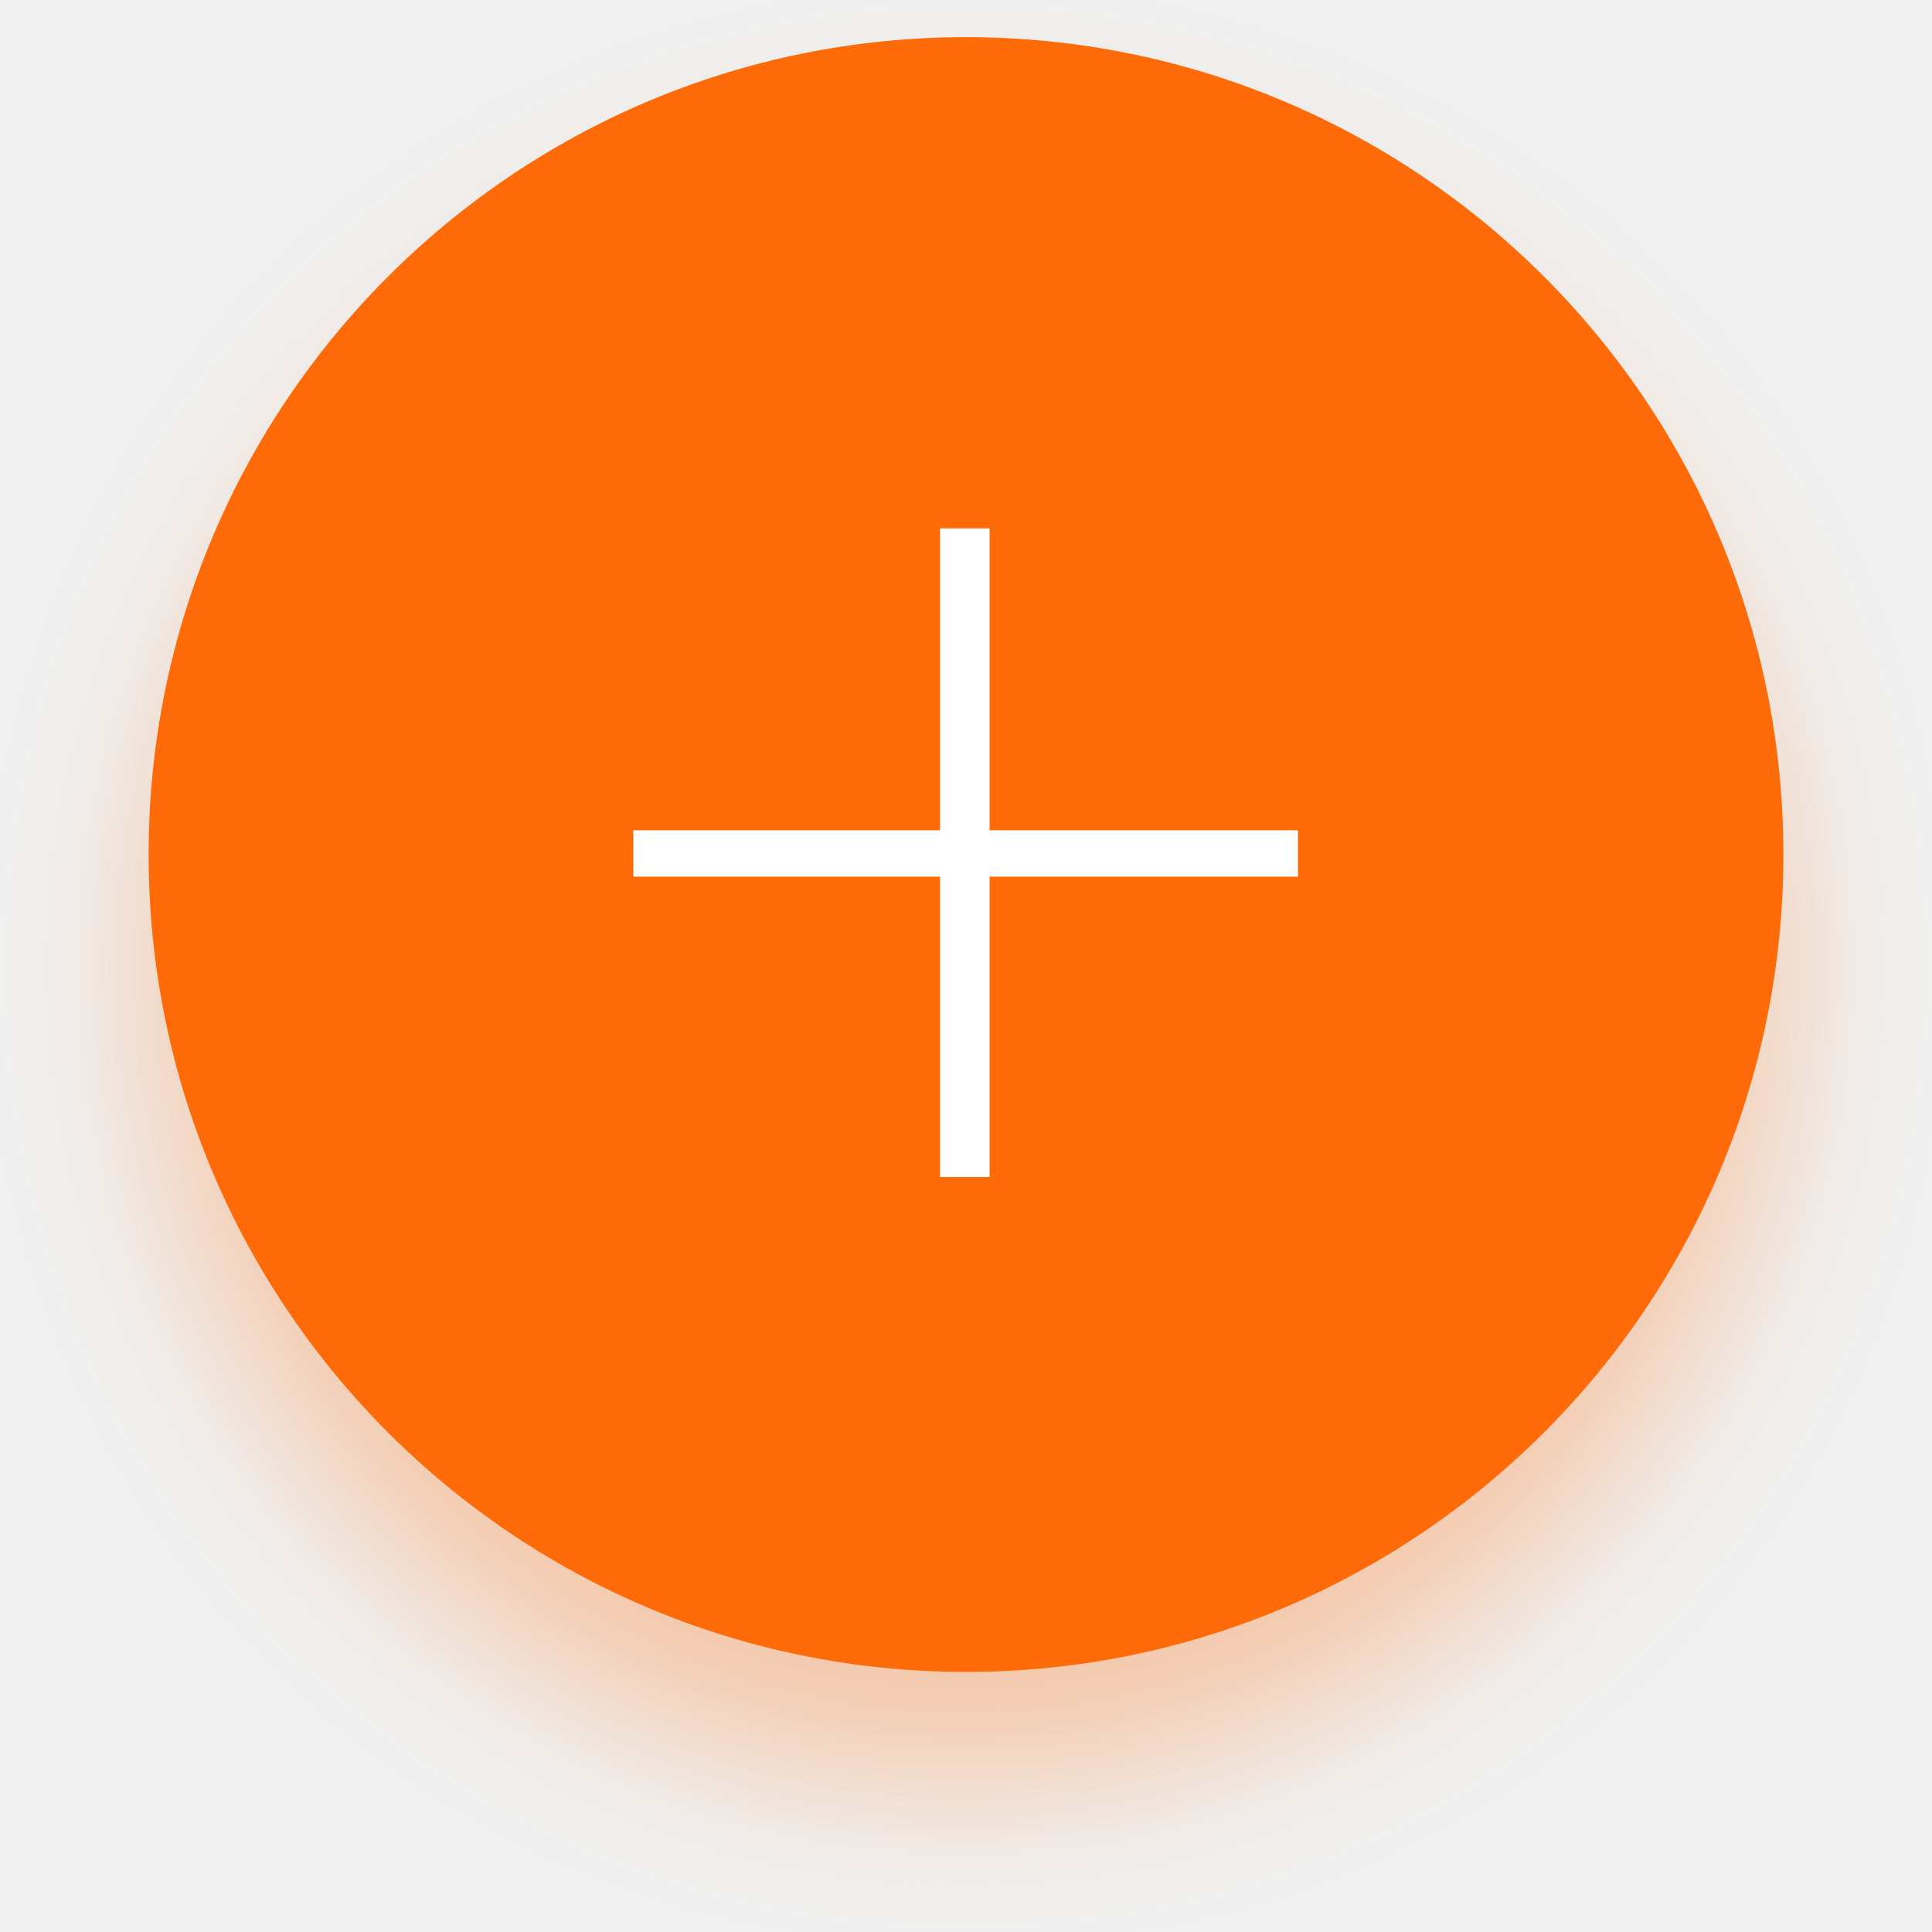
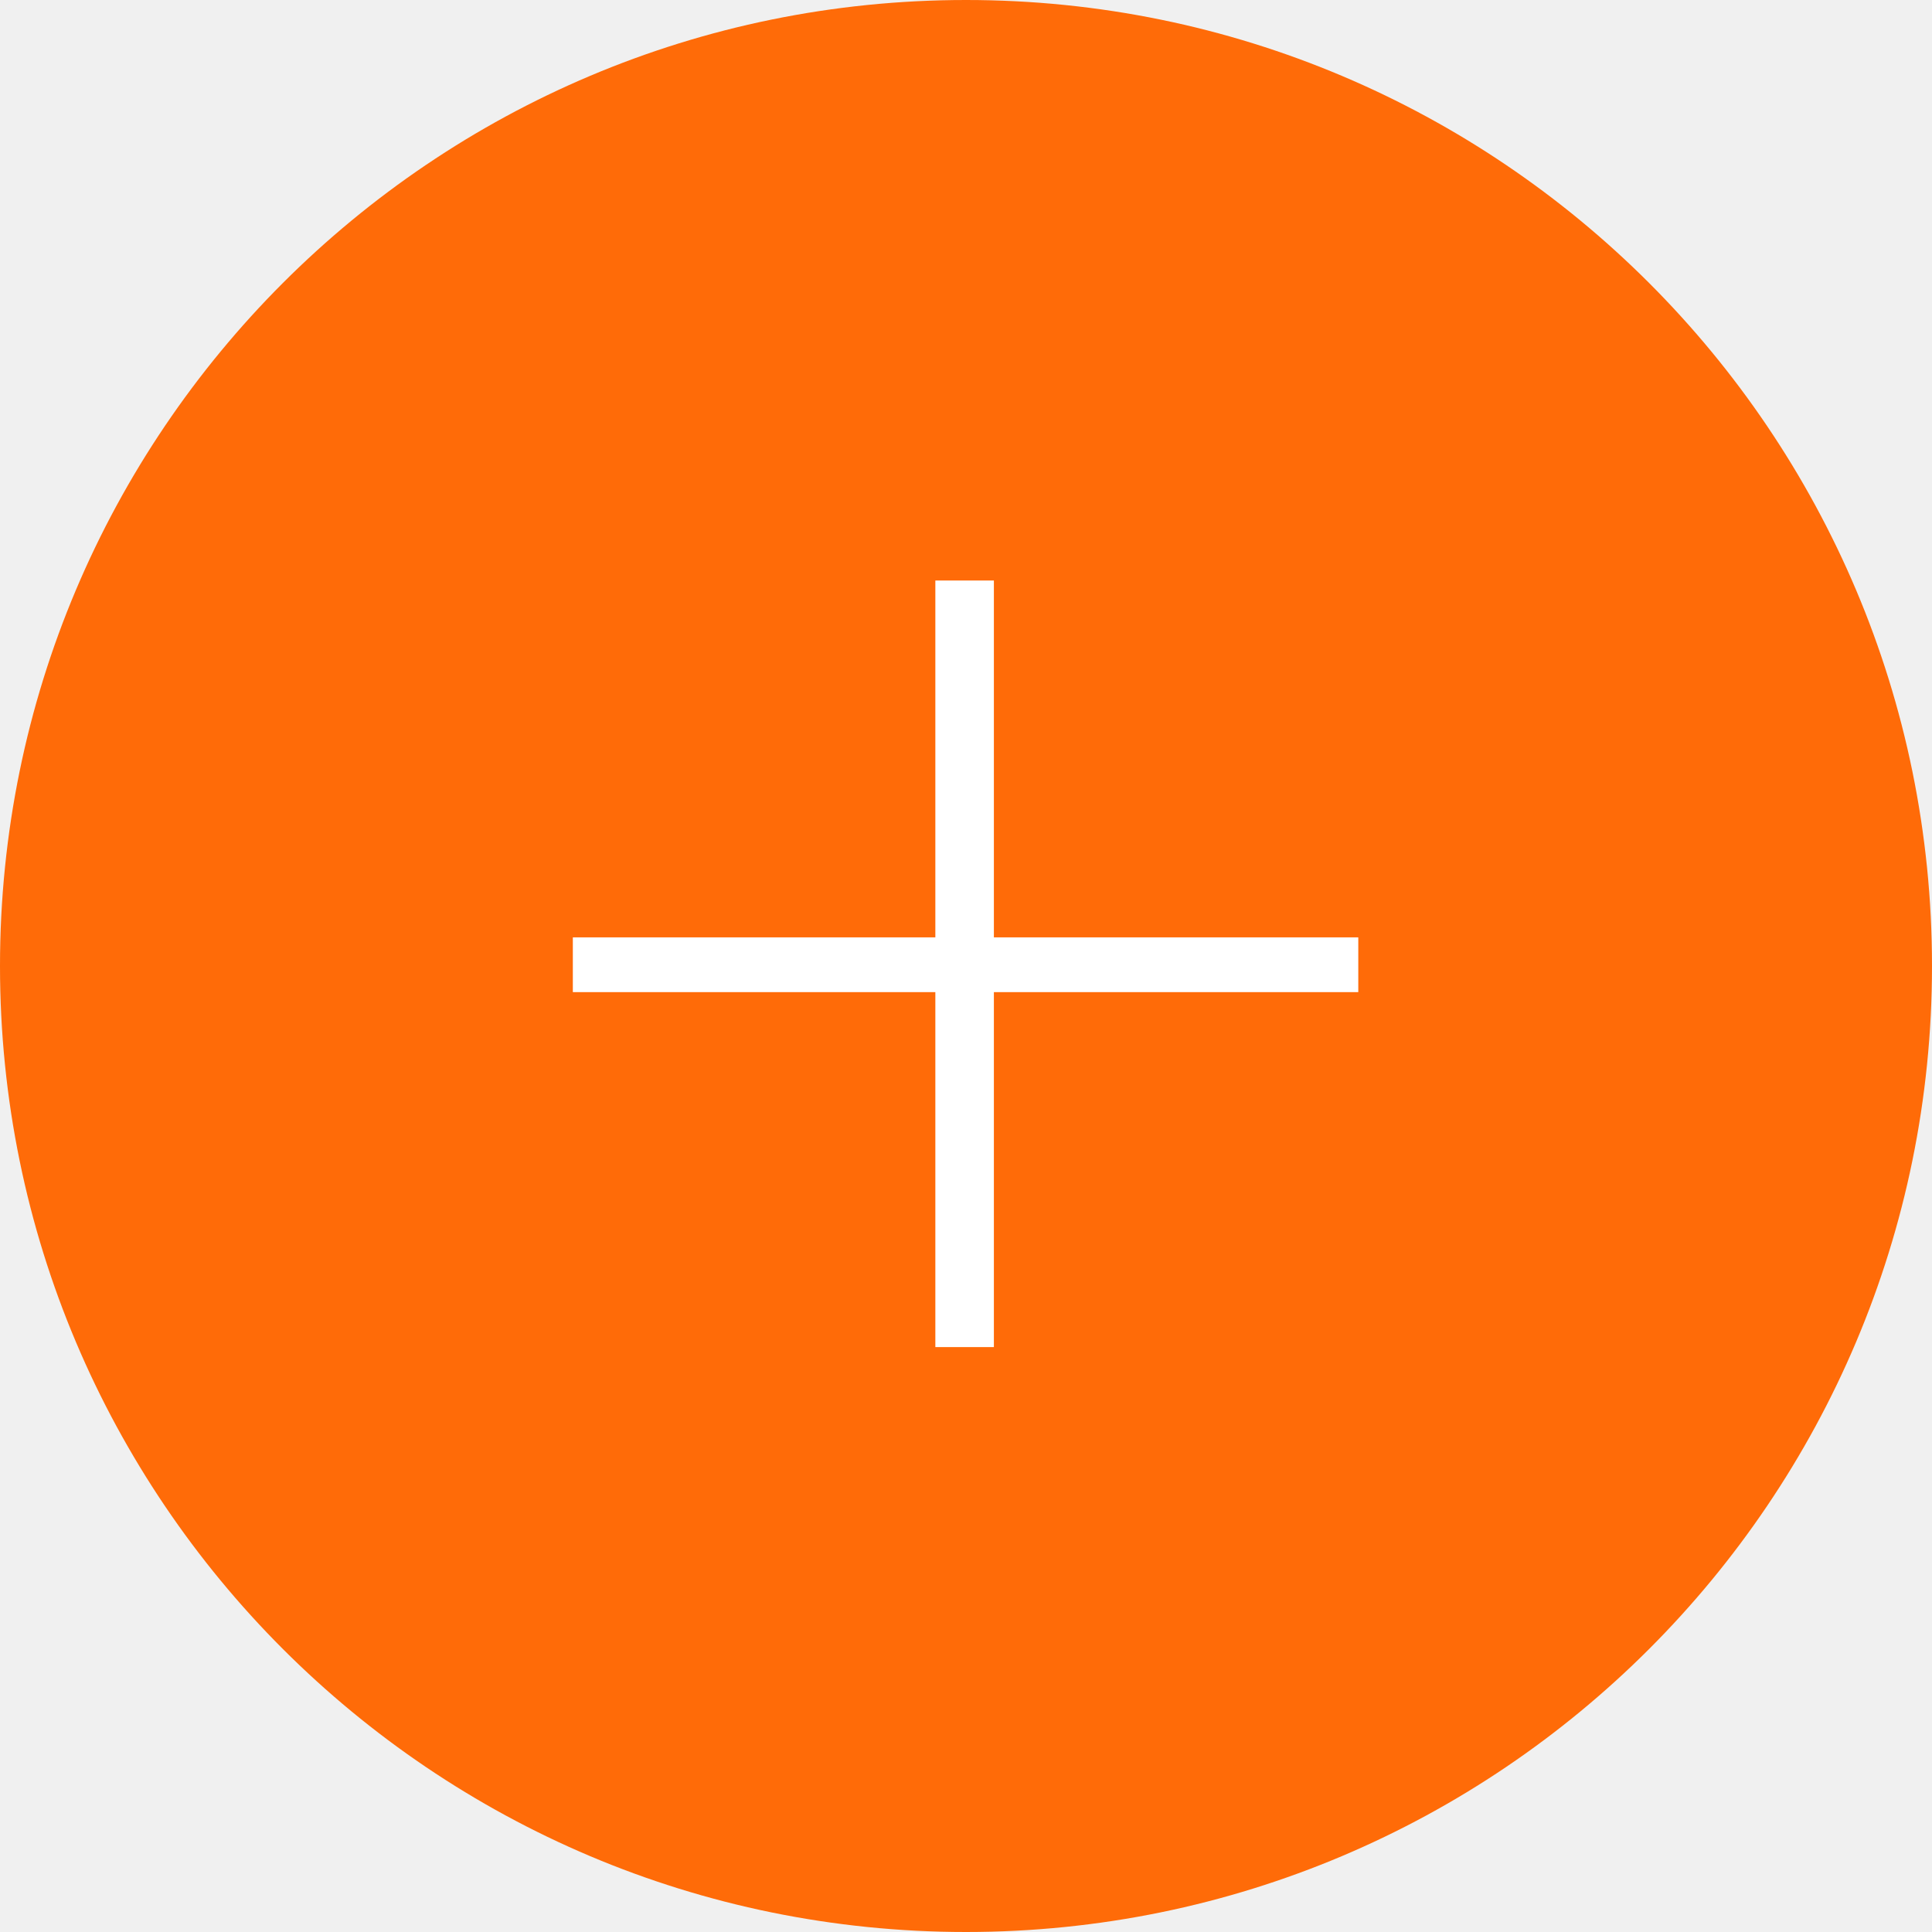
- <svg xmlns="http://www.w3.org/2000/svg" width="52" height="52" viewBox="0 0 52 52" fill="none">
-   <g filter="url(#filter0_d)">
-     <rect x="4" y="1" width="44" height="44" rx="22" fill="#FF6B08" />
-   </g>
-   <path d="M34.934 23.595H26.635V31.679H25.302V23.595H17.046V22.348H25.302V14.221H26.635V22.348H34.934V23.595Z" fill="white" />
-   <defs>
-     <filter id="filter0_d" x="0" y="0" width="52" height="52" filterUnits="userSpaceOnUse" color-interpolation-filters="sRGB">
-       <feFlood flood-opacity="0" result="BackgroundImageFix" />
-       <feColorMatrix in="SourceAlpha" type="matrix" values="0 0 0 0 0 0 0 0 0 0 0 0 0 0 0 0 0 0 127 0" />
-       <feOffset dy="3" />
-       <feGaussianBlur stdDeviation="2" />
-       <feColorMatrix type="matrix" values="0 0 0 0 1 0 0 0 0 0.42 0 0 0 0 0.031 0 0 0 0.3 0" />
-       <feBlend mode="normal" in2="BackgroundImageFix" result="effect1_dropShadow" />
-       <feBlend mode="normal" in="SourceGraphic" in2="effect1_dropShadow" result="shape" />
-     </filter>
-   </defs>
+ <svg xmlns="http://www.w3.org/2000/svg" width="44" height="44" viewBox="0 0 44 44" fill="none">
+   <rect width="44" height="44" rx="22" fill="#FF6B08" />
+   <path d="M30.934 22.595H22.635V30.679H21.302V22.595H13.046V21.348H21.302V13.221H22.635V21.348H30.934V22.595Z" fill="white" />
</svg>
